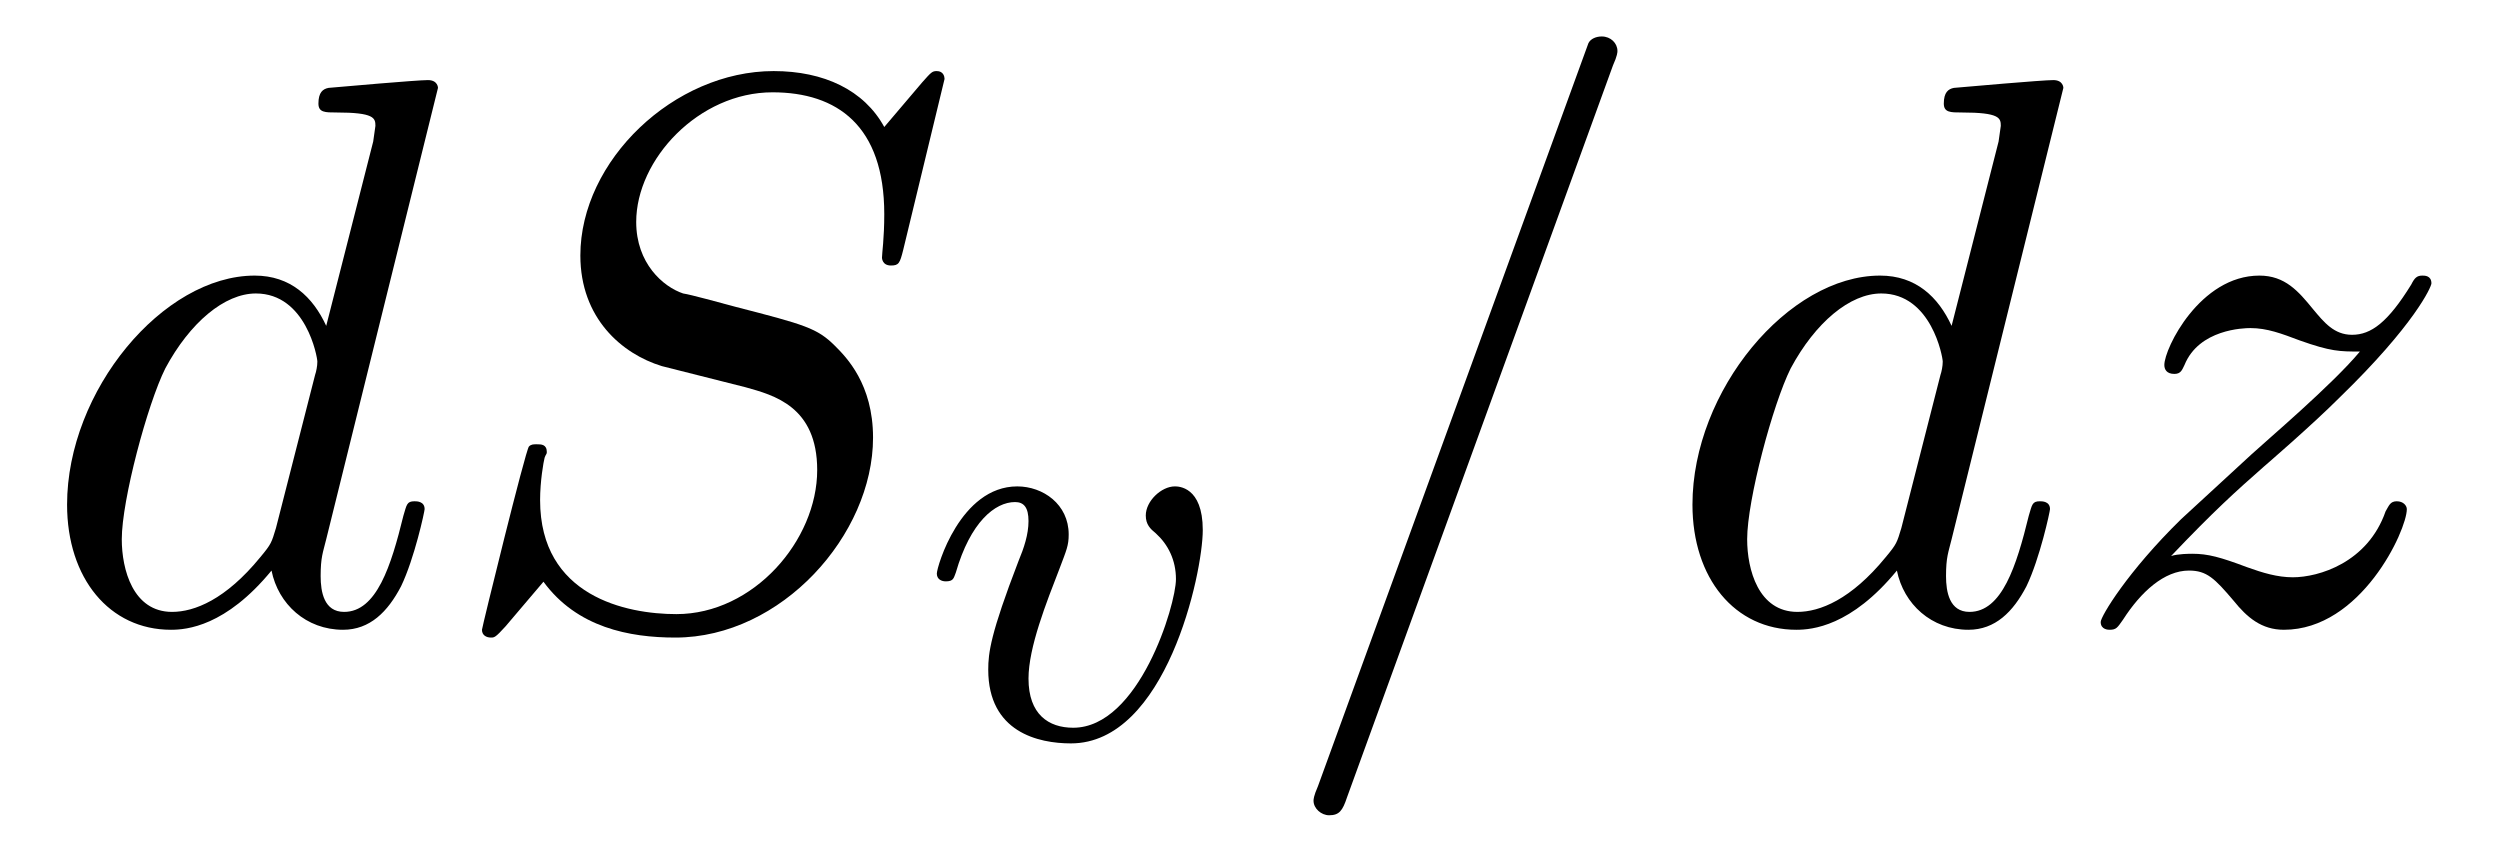
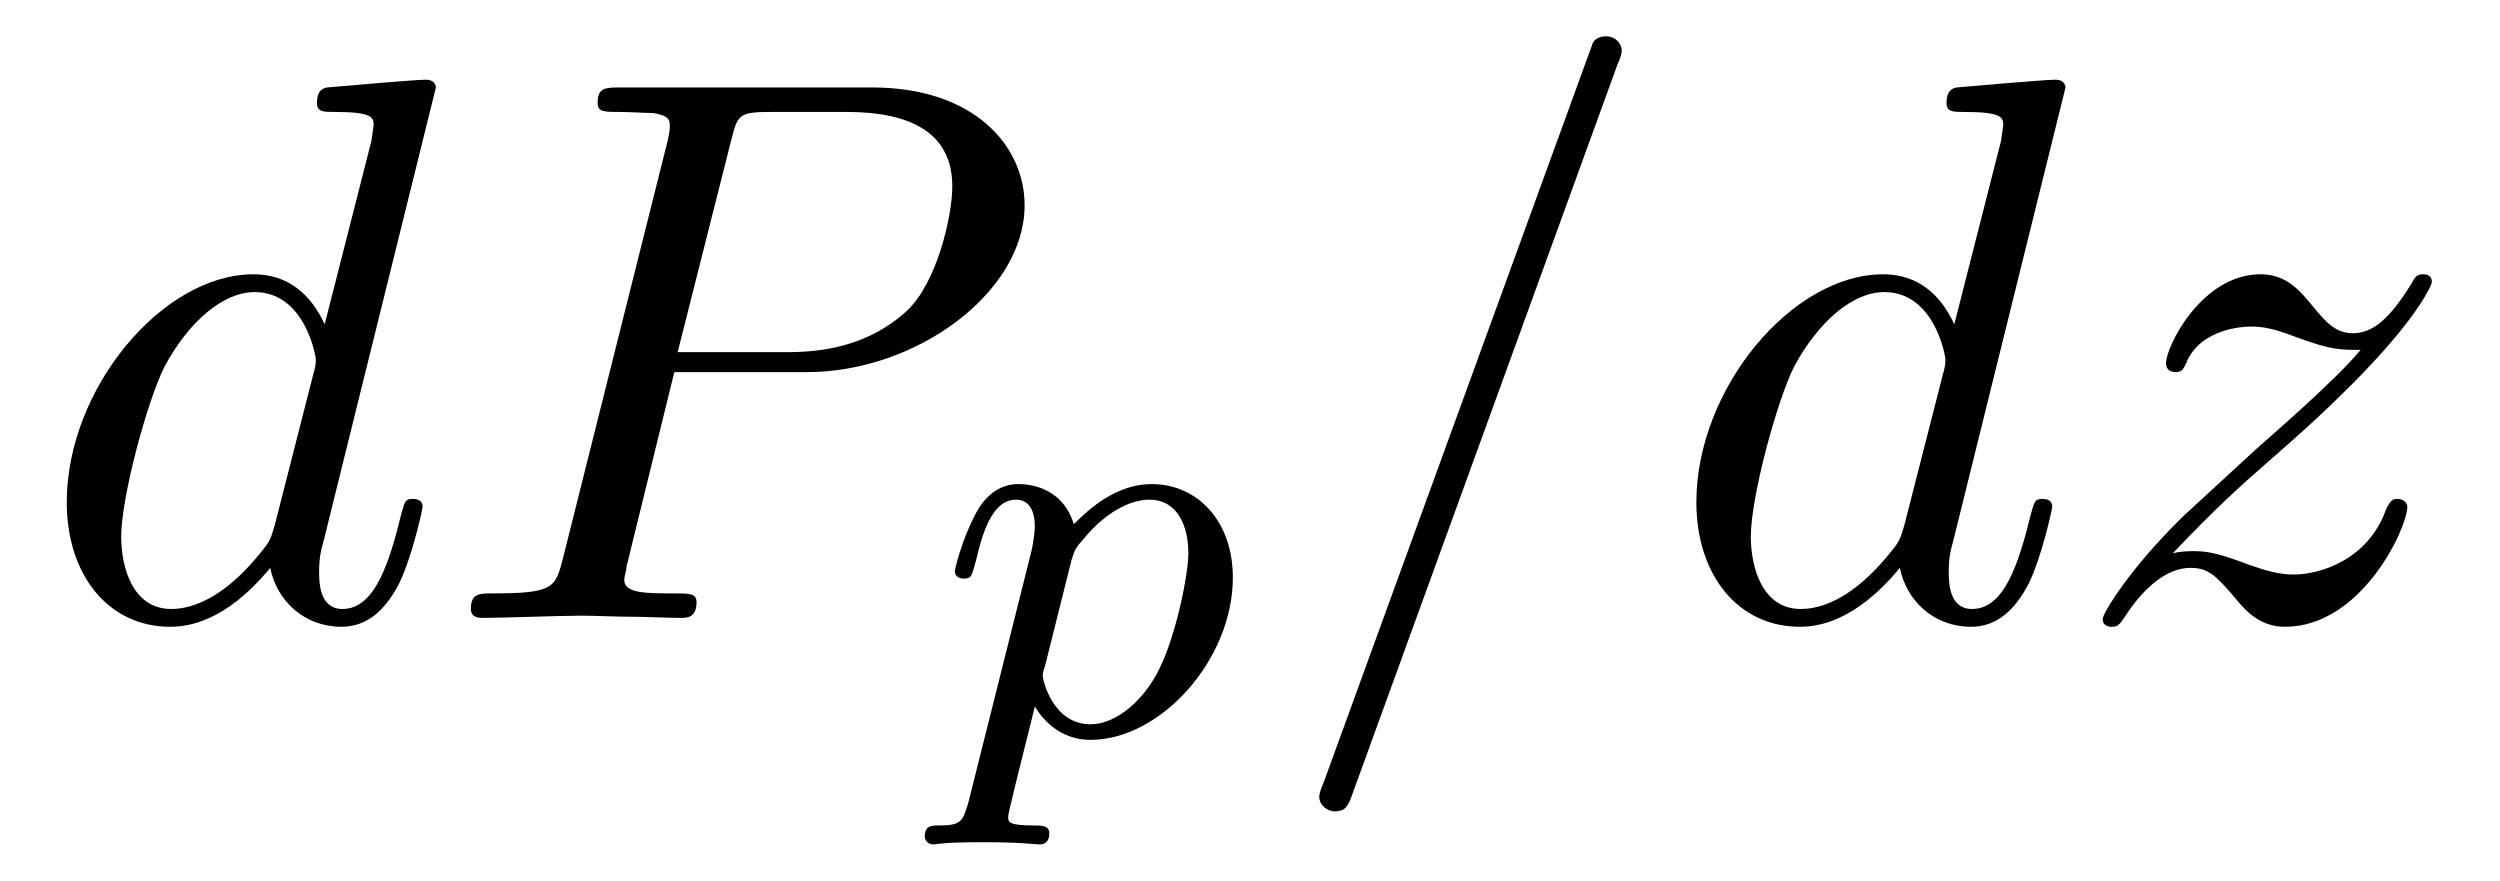
- <svg xmlns="http://www.w3.org/2000/svg" xmlns:xlink="http://www.w3.org/1999/xlink" viewBox="0 0 34.961 11.909" version="1.2">
+ <svg xmlns="http://www.w3.org/2000/svg" xmlns:xlink="http://www.w3.org/1999/xlink" viewBox="0 0 35.128 12.368" version="1.2">
  <defs>
    <g>
      <symbol overflow="visible" id="glyph0-0">
        <path style="stroke:none;" d="" />
      </symbol>
      <symbol overflow="visible" id="glyph0-1">
        <path style="stroke:none;" d="M 5.625 -7.453 C 5.625 -7.453 5.625 -7.562 5.484 -7.562 C 5.328 -7.562 4.281 -7.469 4.094 -7.453 C 4.016 -7.438 3.953 -7.391 3.953 -7.234 C 3.953 -7.109 4.047 -7.109 4.203 -7.109 C 4.734 -7.109 4.75 -7.031 4.75 -6.922 L 4.719 -6.703 L 4.062 -4.125 C 3.875 -4.531 3.562 -4.828 3.062 -4.828 C 1.781 -4.828 0.438 -3.219 0.438 -1.625 C 0.438 -0.594 1.031 0.125 1.891 0.125 C 2.109 0.125 2.656 0.078 3.297 -0.703 C 3.391 -0.234 3.781 0.125 4.297 0.125 C 4.672 0.125 4.922 -0.125 5.109 -0.484 C 5.297 -0.875 5.438 -1.531 5.438 -1.562 C 5.438 -1.672 5.328 -1.672 5.297 -1.672 C 5.188 -1.672 5.188 -1.625 5.141 -1.469 C 4.969 -0.766 4.766 -0.125 4.312 -0.125 C 4.031 -0.125 3.984 -0.406 3.984 -0.625 C 3.984 -0.891 4.016 -0.953 4.062 -1.141 Z M 3.359 -1.297 C 3.297 -1.094 3.297 -1.078 3.141 -0.891 C 2.656 -0.297 2.219 -0.125 1.906 -0.125 C 1.359 -0.125 1.203 -0.719 1.203 -1.141 C 1.203 -1.688 1.562 -3.031 1.812 -3.531 C 2.156 -4.172 2.641 -4.578 3.078 -4.578 C 3.781 -4.578 3.938 -3.688 3.938 -3.625 C 3.938 -3.562 3.922 -3.484 3.906 -3.438 Z M 3.359 -1.297 " />
      </symbol>
      <symbol overflow="visible" id="glyph0-2">
-         <path style="stroke:none;" d="M 7.031 -7.578 C 7.031 -7.609 7.016 -7.688 6.922 -7.688 C 6.859 -7.688 6.844 -7.672 6.719 -7.531 L 6.188 -6.906 C 5.906 -7.422 5.344 -7.688 4.641 -7.688 C 3.25 -7.688 1.938 -6.438 1.938 -5.109 C 1.938 -4.234 2.516 -3.734 3.078 -3.562 L 4.25 -3.266 C 4.641 -3.156 5.25 -3 5.25 -2.109 C 5.25 -1.125 4.359 -0.094 3.281 -0.094 C 2.578 -0.094 1.375 -0.344 1.375 -1.688 C 1.375 -1.953 1.422 -2.219 1.438 -2.281 C 1.453 -2.328 1.469 -2.328 1.469 -2.359 C 1.469 -2.469 1.391 -2.469 1.328 -2.469 C 1.281 -2.469 1.25 -2.469 1.219 -2.438 C 1.172 -2.391 0.562 0.094 0.562 0.125 C 0.562 0.203 0.625 0.234 0.688 0.234 C 0.734 0.234 0.75 0.234 0.891 0.078 L 1.422 -0.547 C 1.891 0.094 2.625 0.234 3.266 0.234 C 4.75 0.234 6.031 -1.203 6.031 -2.562 C 6.031 -3.312 5.656 -3.688 5.5 -3.844 C 5.25 -4.094 5.078 -4.141 4.109 -4.391 C 3.875 -4.453 3.484 -4.562 3.375 -4.578 C 3.094 -4.672 2.719 -5 2.719 -5.578 C 2.719 -6.453 3.594 -7.391 4.625 -7.391 C 5.531 -7.391 6.188 -6.922 6.188 -5.688 C 6.188 -5.344 6.156 -5.141 6.156 -5.078 C 6.156 -5.078 6.156 -4.969 6.281 -4.969 C 6.391 -4.969 6.406 -5 6.453 -5.188 Z M 7.031 -7.578 " />
+         <path style="stroke:none;" d="M 3.297 -3.453 L 5.156 -3.453 C 6.703 -3.453 8.219 -4.578 8.219 -5.797 C 8.219 -6.641 7.5 -7.453 6.078 -7.453 L 2.547 -7.453 C 2.328 -7.453 2.219 -7.453 2.219 -7.234 C 2.219 -7.109 2.312 -7.109 2.531 -7.109 C 2.672 -7.109 2.875 -7.094 3 -7.094 C 3.172 -7.062 3.234 -7.031 3.234 -6.922 C 3.234 -6.875 3.234 -6.844 3.203 -6.703 L 1.734 -0.844 C 1.625 -0.422 1.609 -0.344 0.734 -0.344 C 0.562 -0.344 0.438 -0.344 0.438 -0.125 C 0.438 0 0.562 0 0.594 0 C 0.906 0 1.672 -0.031 1.984 -0.031 C 2.219 -0.031 2.453 -0.016 2.688 -0.016 C 2.922 -0.016 3.156 0 3.391 0 C 3.469 0 3.609 0 3.609 -0.219 C 3.609 -0.344 3.516 -0.344 3.297 -0.344 C 2.906 -0.344 2.594 -0.344 2.594 -0.531 C 2.594 -0.594 2.625 -0.656 2.625 -0.719 Z M 4.094 -6.703 C 4.188 -7.078 4.203 -7.109 4.672 -7.109 L 5.719 -7.109 C 6.625 -7.109 7.203 -6.812 7.203 -6.062 C 7.203 -5.641 6.984 -4.703 6.562 -4.312 C 6.016 -3.812 5.359 -3.734 4.891 -3.734 L 3.344 -3.734 Z M 4.094 -6.703 " />
      </symbol>
      <symbol overflow="visible" id="glyph0-3">
        <path style="stroke:none;" d="M 4.781 -7.766 C 4.844 -7.906 4.844 -7.953 4.844 -7.969 C 4.844 -8.078 4.75 -8.172 4.625 -8.172 C 4.547 -8.172 4.469 -8.141 4.438 -8.078 L 0.656 2.312 C 0.594 2.453 0.594 2.5 0.594 2.516 C 0.594 2.625 0.703 2.719 0.812 2.719 C 0.953 2.719 1 2.656 1.062 2.469 Z M 4.781 -7.766 " />
      </symbol>
      <symbol overflow="visible" id="glyph0-4">
        <path style="stroke:none;" d="M 1.453 -0.906 C 2.047 -1.531 2.359 -1.812 2.75 -2.156 C 2.75 -2.156 3.422 -2.734 3.812 -3.125 C 4.859 -4.141 5.094 -4.672 5.094 -4.719 C 5.094 -4.828 5 -4.828 4.969 -4.828 C 4.891 -4.828 4.859 -4.797 4.812 -4.703 C 4.484 -4.172 4.25 -4 3.984 -4 C 3.734 -4 3.594 -4.172 3.438 -4.359 C 3.234 -4.609 3.047 -4.828 2.688 -4.828 C 1.859 -4.828 1.359 -3.812 1.359 -3.578 C 1.359 -3.516 1.391 -3.453 1.5 -3.453 C 1.594 -3.453 1.609 -3.516 1.641 -3.578 C 1.844 -4.078 2.469 -4.094 2.562 -4.094 C 2.797 -4.094 3 -4.016 3.25 -3.922 C 3.688 -3.766 3.812 -3.766 4.094 -3.766 C 3.703 -3.297 2.781 -2.516 2.578 -2.328 L 1.594 -1.422 C 0.844 -0.688 0.469 -0.062 0.469 0.016 C 0.469 0.125 0.578 0.125 0.594 0.125 C 0.688 0.125 0.703 0.094 0.781 -0.016 C 1.031 -0.406 1.359 -0.703 1.703 -0.703 C 1.953 -0.703 2.062 -0.594 2.328 -0.281 C 2.516 -0.047 2.719 0.125 3.031 0.125 C 4.109 0.125 4.75 -1.266 4.75 -1.562 C 4.75 -1.609 4.703 -1.672 4.609 -1.672 C 4.516 -1.672 4.5 -1.609 4.453 -1.531 C 4.203 -0.812 3.516 -0.609 3.156 -0.609 C 2.938 -0.609 2.734 -0.672 2.516 -0.75 C 2.141 -0.891 1.969 -0.938 1.75 -0.938 C 1.719 -0.938 1.547 -0.938 1.453 -0.906 Z M 1.453 -0.906 " />
      </symbol>
      <symbol overflow="visible" id="glyph1-0">
        <path style="stroke:none;" d="" />
      </symbol>
      <symbol overflow="visible" id="glyph1-1">
-         <path style="stroke:none;" d="M 3.953 -2.906 C 3.953 -3.516 3.609 -3.516 3.562 -3.516 C 3.375 -3.516 3.156 -3.312 3.156 -3.109 C 3.156 -2.984 3.219 -2.922 3.297 -2.859 C 3.469 -2.703 3.578 -2.484 3.578 -2.219 C 3.578 -1.859 3.062 -0.141 2.141 -0.141 C 1.797 -0.141 1.516 -0.328 1.516 -0.828 C 1.516 -1.266 1.766 -1.891 1.953 -2.375 C 2.047 -2.625 2.078 -2.688 2.078 -2.844 C 2.078 -3.266 1.719 -3.516 1.359 -3.516 C 0.562 -3.516 0.234 -2.391 0.234 -2.297 C 0.234 -2.219 0.297 -2.188 0.359 -2.188 C 0.469 -2.188 0.469 -2.234 0.5 -2.312 C 0.703 -3.016 1.047 -3.297 1.328 -3.297 C 1.453 -3.297 1.516 -3.219 1.516 -3.031 C 1.516 -2.844 1.453 -2.656 1.375 -2.469 C 0.984 -1.453 0.953 -1.188 0.953 -0.953 C 0.953 -0.078 1.656 0.078 2.109 0.078 C 3.438 0.078 3.953 -2.297 3.953 -2.906 Z M 3.953 -2.906 " />
+         <path style="stroke:none;" d="M 0.422 0.969 C 0.344 1.219 0.328 1.281 0.016 1.281 C -0.094 1.281 -0.188 1.281 -0.188 1.438 C -0.188 1.5 -0.125 1.547 -0.078 1.547 C 0 1.547 0.031 1.516 0.625 1.516 C 1.188 1.516 1.359 1.547 1.422 1.547 C 1.453 1.547 1.562 1.547 1.562 1.391 C 1.562 1.281 1.453 1.281 1.359 1.281 C 0.984 1.281 0.984 1.234 0.984 1.156 C 0.984 1.109 1.125 0.547 1.359 -0.391 C 1.469 -0.203 1.719 0.078 2.141 0.078 C 3.125 0.078 4.141 -1.047 4.141 -2.203 C 4.141 -3 3.641 -3.516 3 -3.516 C 2.516 -3.516 2.141 -3.188 1.906 -2.953 C 1.734 -3.516 1.203 -3.516 1.125 -3.516 C 0.844 -3.516 0.641 -3.328 0.516 -3.078 C 0.328 -2.719 0.234 -2.312 0.234 -2.297 C 0.234 -2.219 0.297 -2.188 0.359 -2.188 C 0.469 -2.188 0.469 -2.219 0.531 -2.438 C 0.625 -2.844 0.766 -3.297 1.094 -3.297 C 1.297 -3.297 1.359 -3.109 1.359 -2.922 C 1.359 -2.844 1.328 -2.641 1.312 -2.578 Z M 1.875 -2.453 C 1.922 -2.594 1.922 -2.609 2.047 -2.75 C 2.344 -3.109 2.688 -3.297 2.969 -3.297 C 3.375 -3.297 3.516 -2.906 3.516 -2.547 C 3.516 -2.25 3.344 -1.391 3.109 -0.922 C 2.906 -0.5 2.516 -0.141 2.141 -0.141 C 1.609 -0.141 1.469 -0.766 1.469 -0.828 C 1.469 -0.844 1.484 -0.922 1.5 -0.953 Z M 1.875 -2.453 " />
      </symbol>
    </g>
-     <clipPath id="clip1">
-       <path d="M 18 0 L 34 0 L 34 11.91 L 18 11.91 Z M 18 0 " />
-     </clipPath>
  </defs>
  <g id="surface1">
    <g style="fill:rgb(0%,0%,0%);fill-opacity:1;">
      <use xlink:href="#glyph0-1" x="0.5" y="8.682" />
      <use xlink:href="#glyph0-2" x="6.178" y="8.682" />
    </g>
    <g style="fill:rgb(0%,0%,0%);fill-opacity:1;">
-       <use xlink:href="#glyph1-1" x="12.867" y="10.318" />
+       <use xlink:href="#glyph1-1" x="13.182" y="10.318" />
    </g>
-     <g clip-path="url(#clip1)" clip-rule="nonzero">
-       <g style="fill:rgb(0%,0%,0%);fill-opacity:1;">
-         <use xlink:href="#glyph0-3" x="17.775" y="8.682" />
-         <use xlink:href="#glyph0-1" x="23.23" y="8.682" />
-         <use xlink:href="#glyph0-4" x="28.908" y="8.682" />
-       </g>
+     <g style="fill:rgb(0%,0%,0%);fill-opacity:1;">
+       <use xlink:href="#glyph0-3" x="17.943" y="8.682" />
+       <use xlink:href="#glyph0-1" x="23.398" y="8.682" />
+       <use xlink:href="#glyph0-4" x="29.076" y="8.682" />
    </g>
  </g>
</svg>
